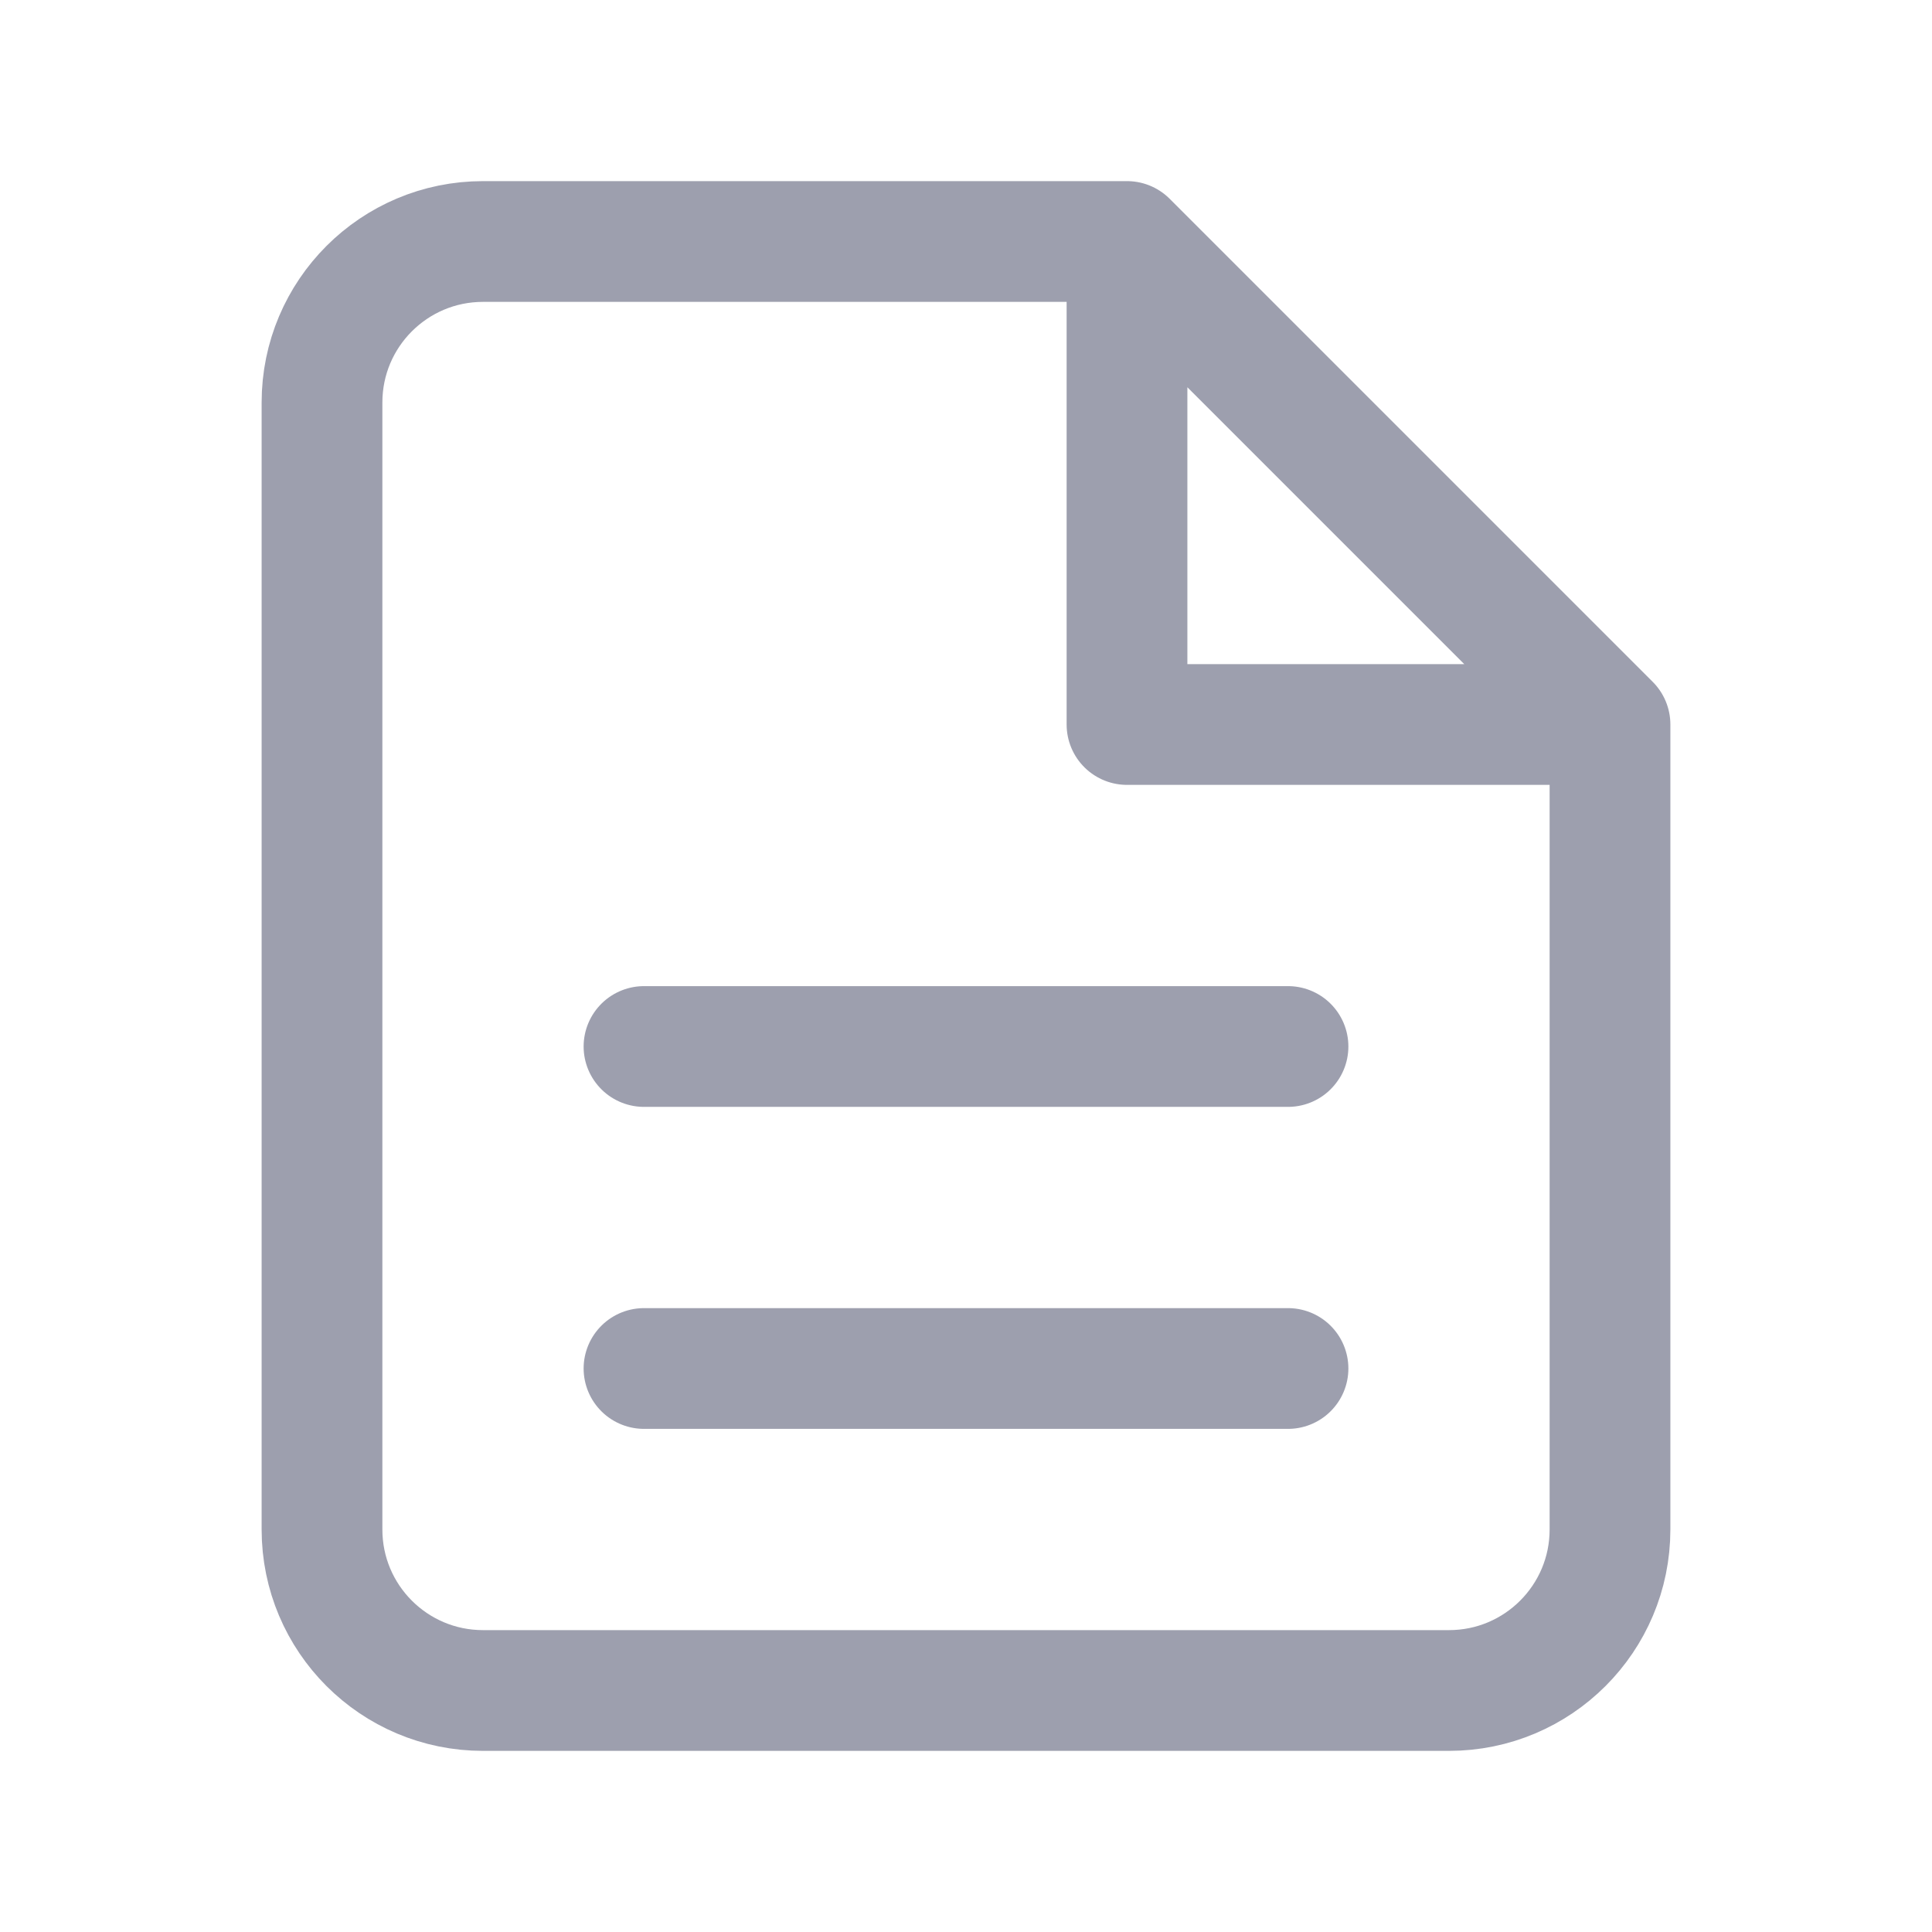
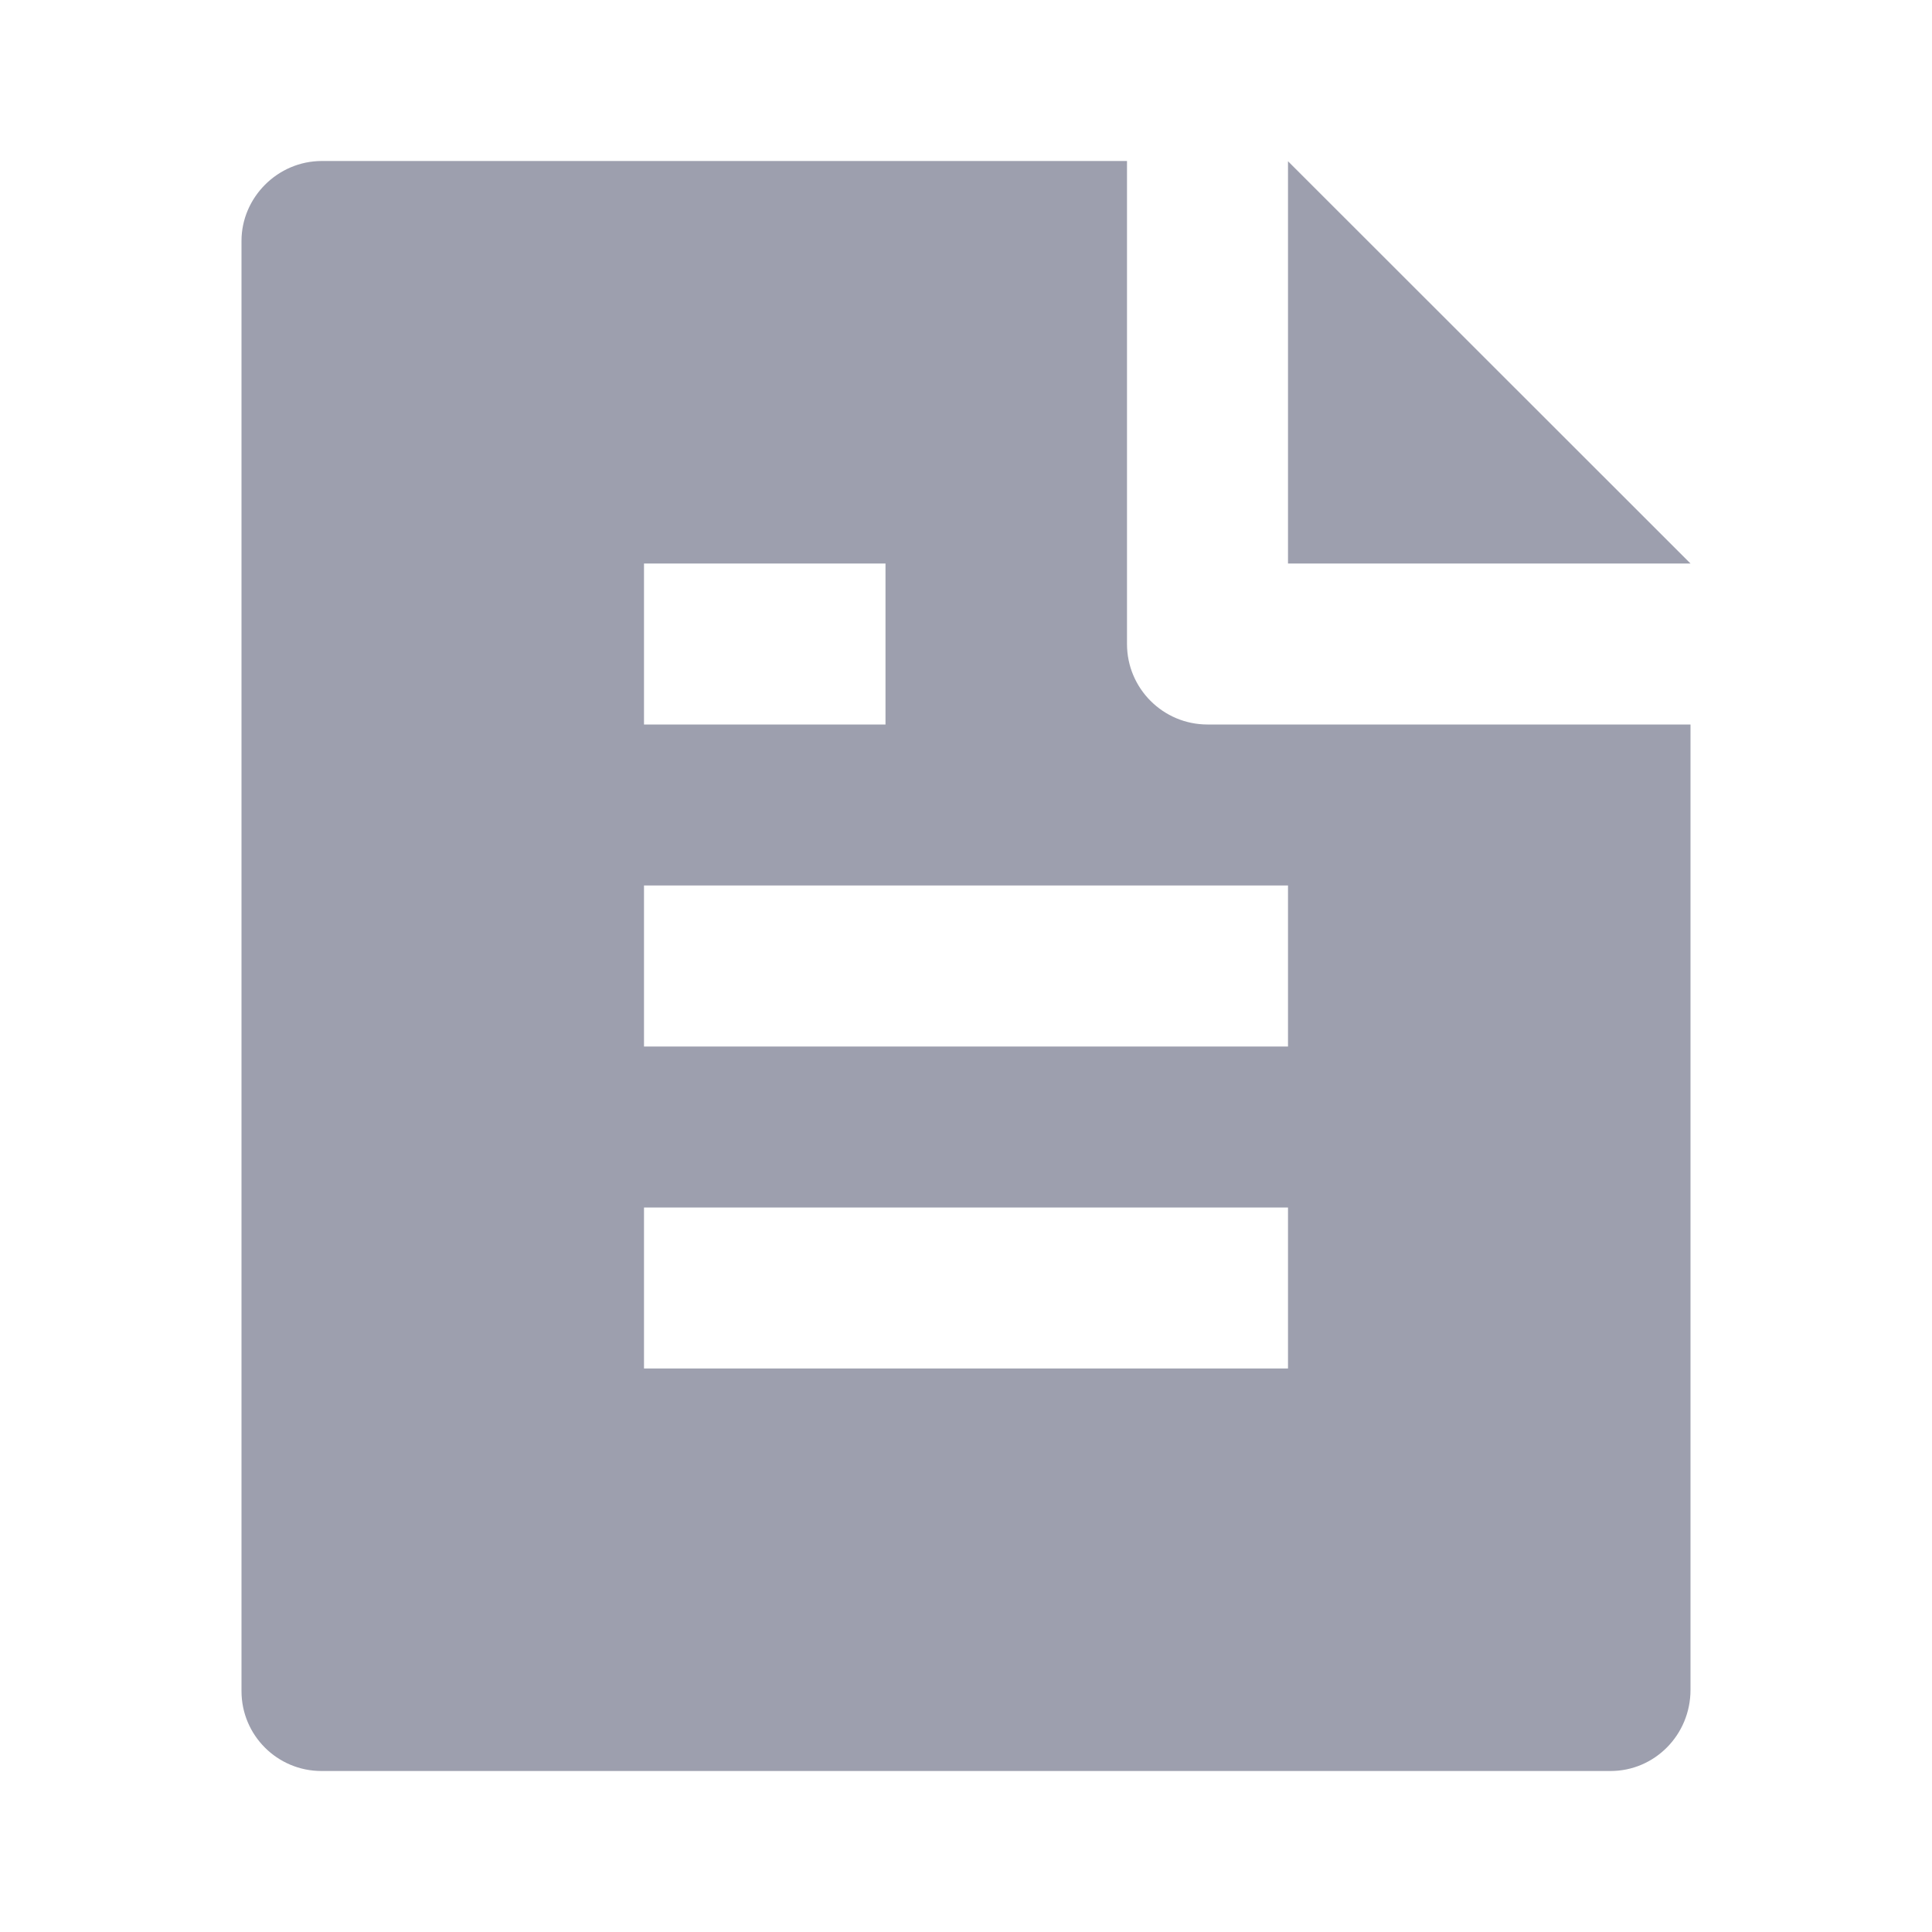
- <svg xmlns="http://www.w3.org/2000/svg" width="24" height="24" viewBox="0 0 24 24" fill="none" stroke="#9D9FAE" stroke-width="1.5" stroke-linecap="round" stroke-linejoin="round">
-   <path d="M14 3H6a2 2 0 0 0-2 2v14a2 2 0 0 0 2 2h12a2 2 0 0 0 2-2V9l-6-6Zm0 0v6h6M8 13h8m-8 4h8" />
+ <svg xmlns="http://www.w3.org/2000/svg" width="24" height="24" viewBox="0 0 24 24" fill="#9D9FAE">
+   <path d="M21 9V20.992C21 21.551 20.555 22 20.007 22H3.993C3.445 22 3 21.556 3 21.008V2.992C3 2.455 3.447 2 3.998 2H14V8C14 8.552 14.448 9 15 9H21ZM21 7H16V2.003L21 7ZM8 7V9H11V7H8ZM8 11V13H16V11H8ZM8 15V17H16V15H8Z" />
</svg>
